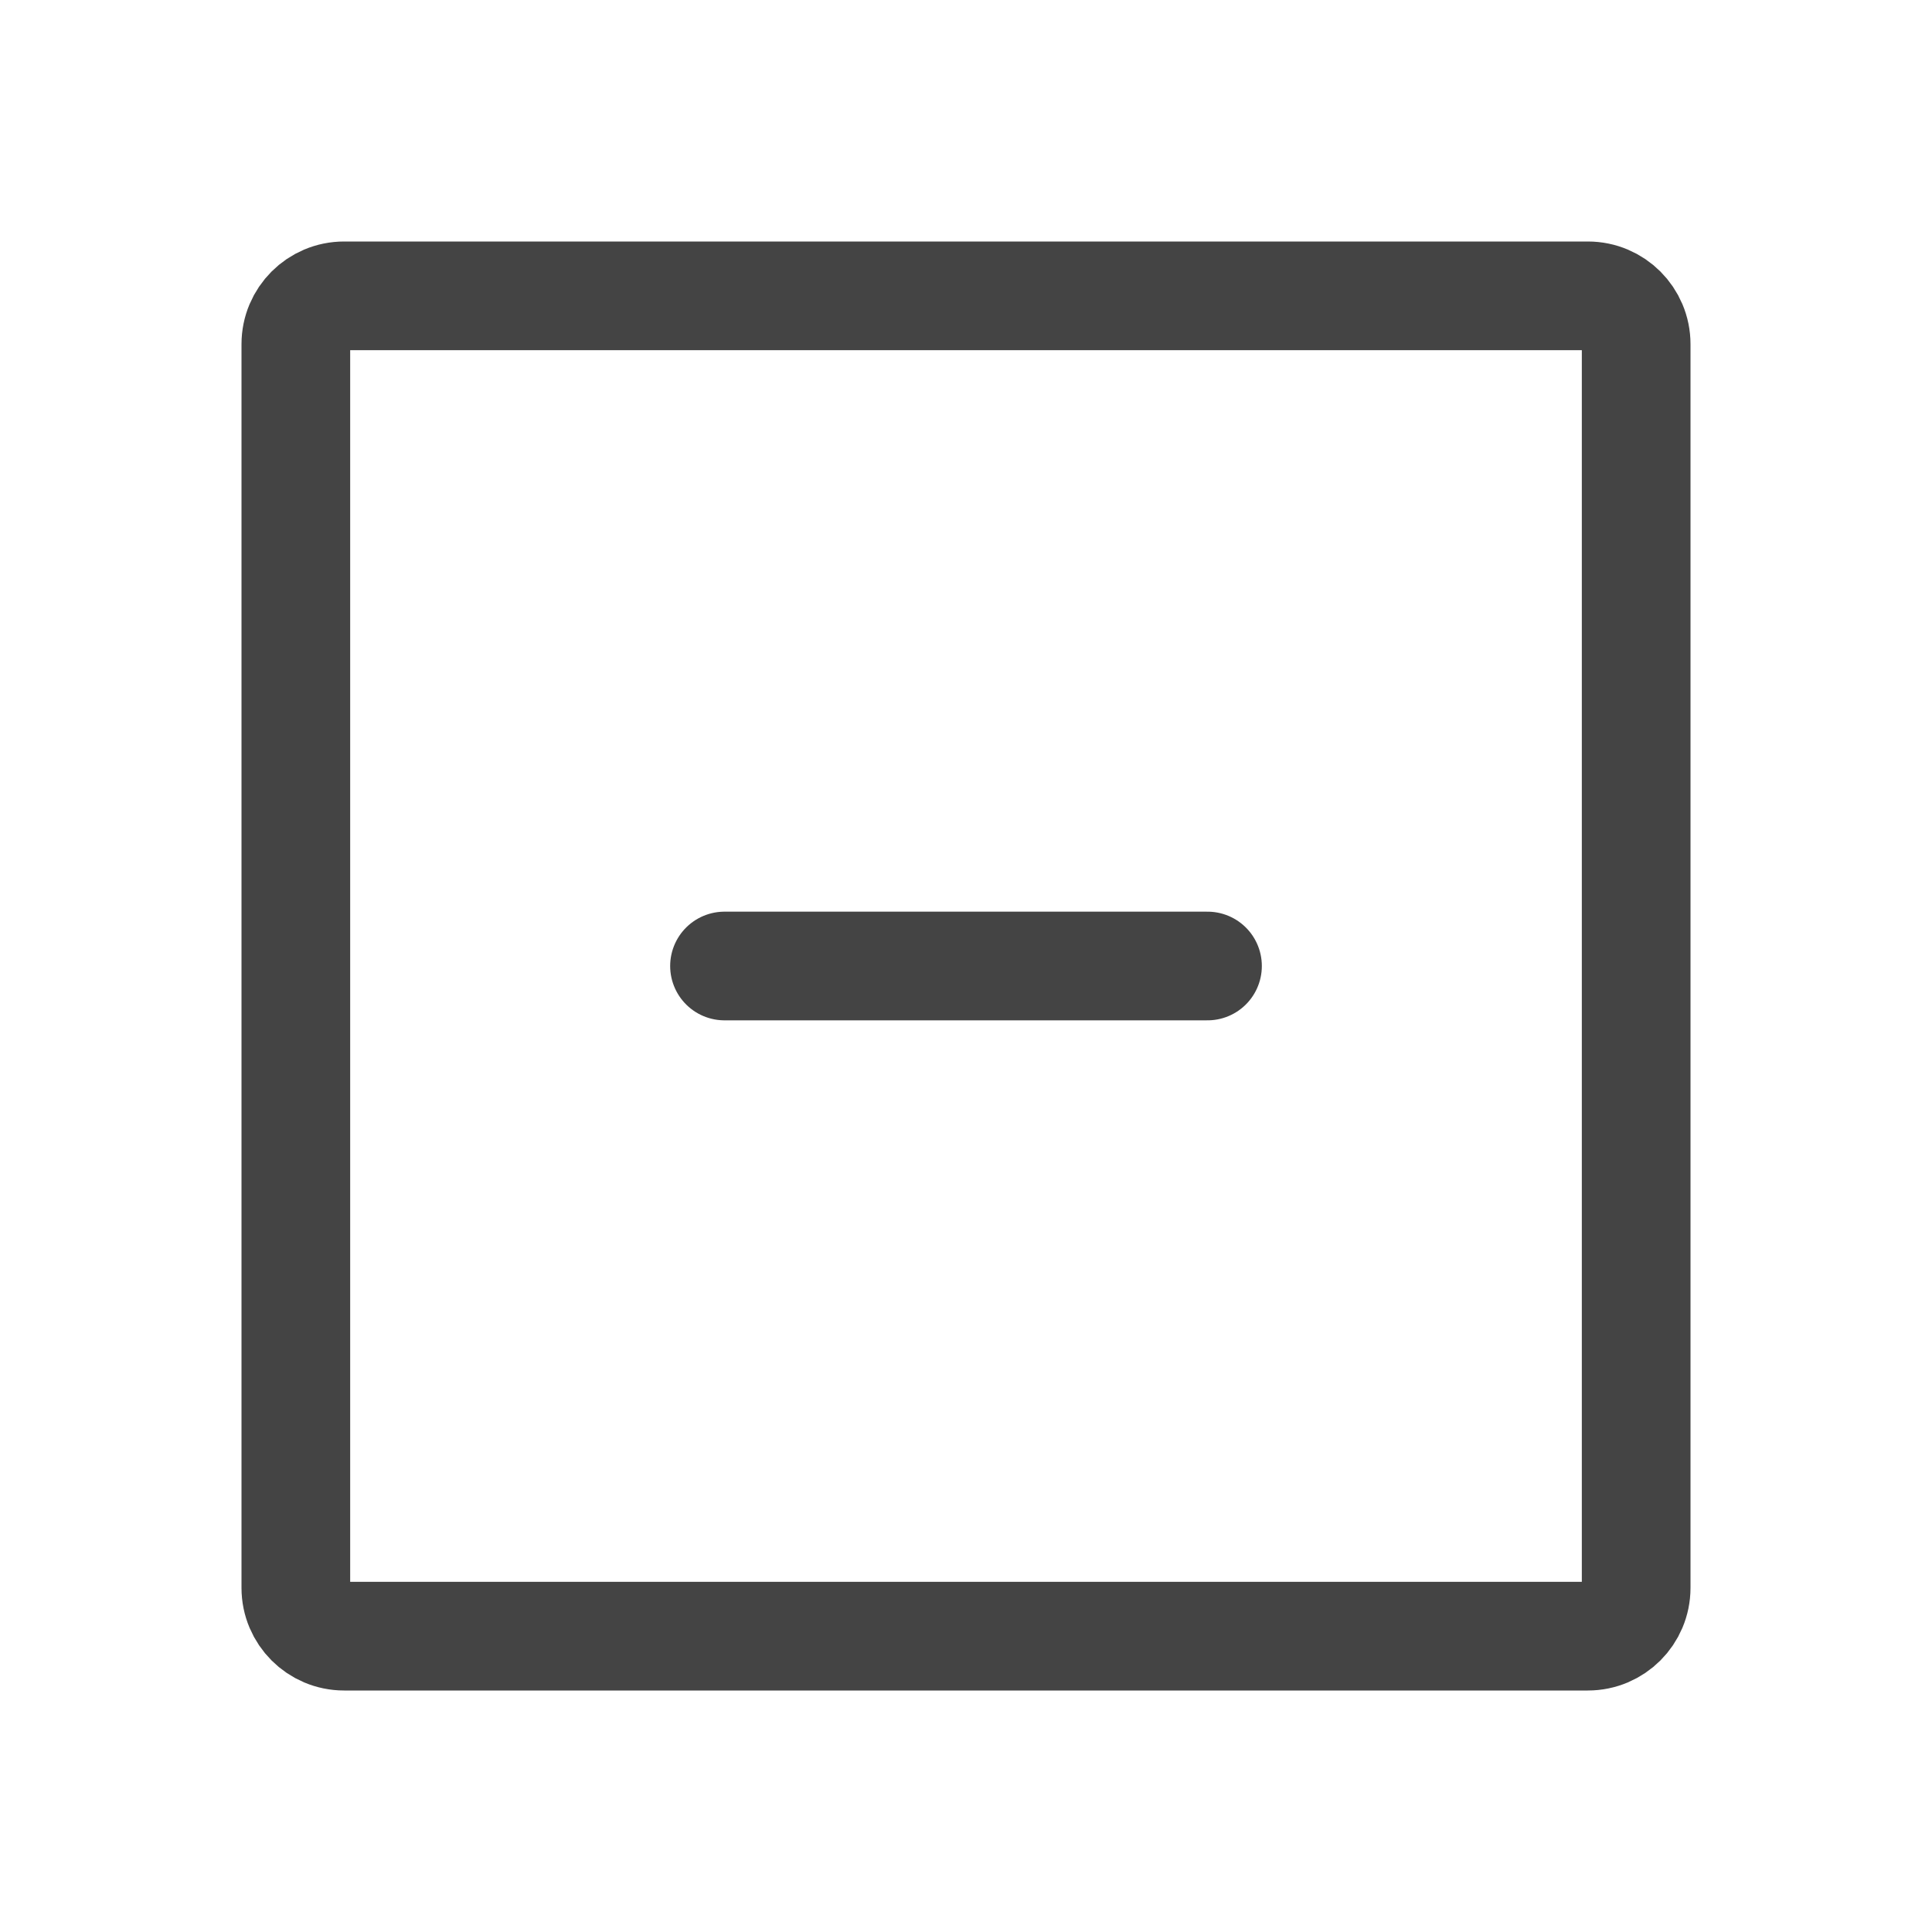
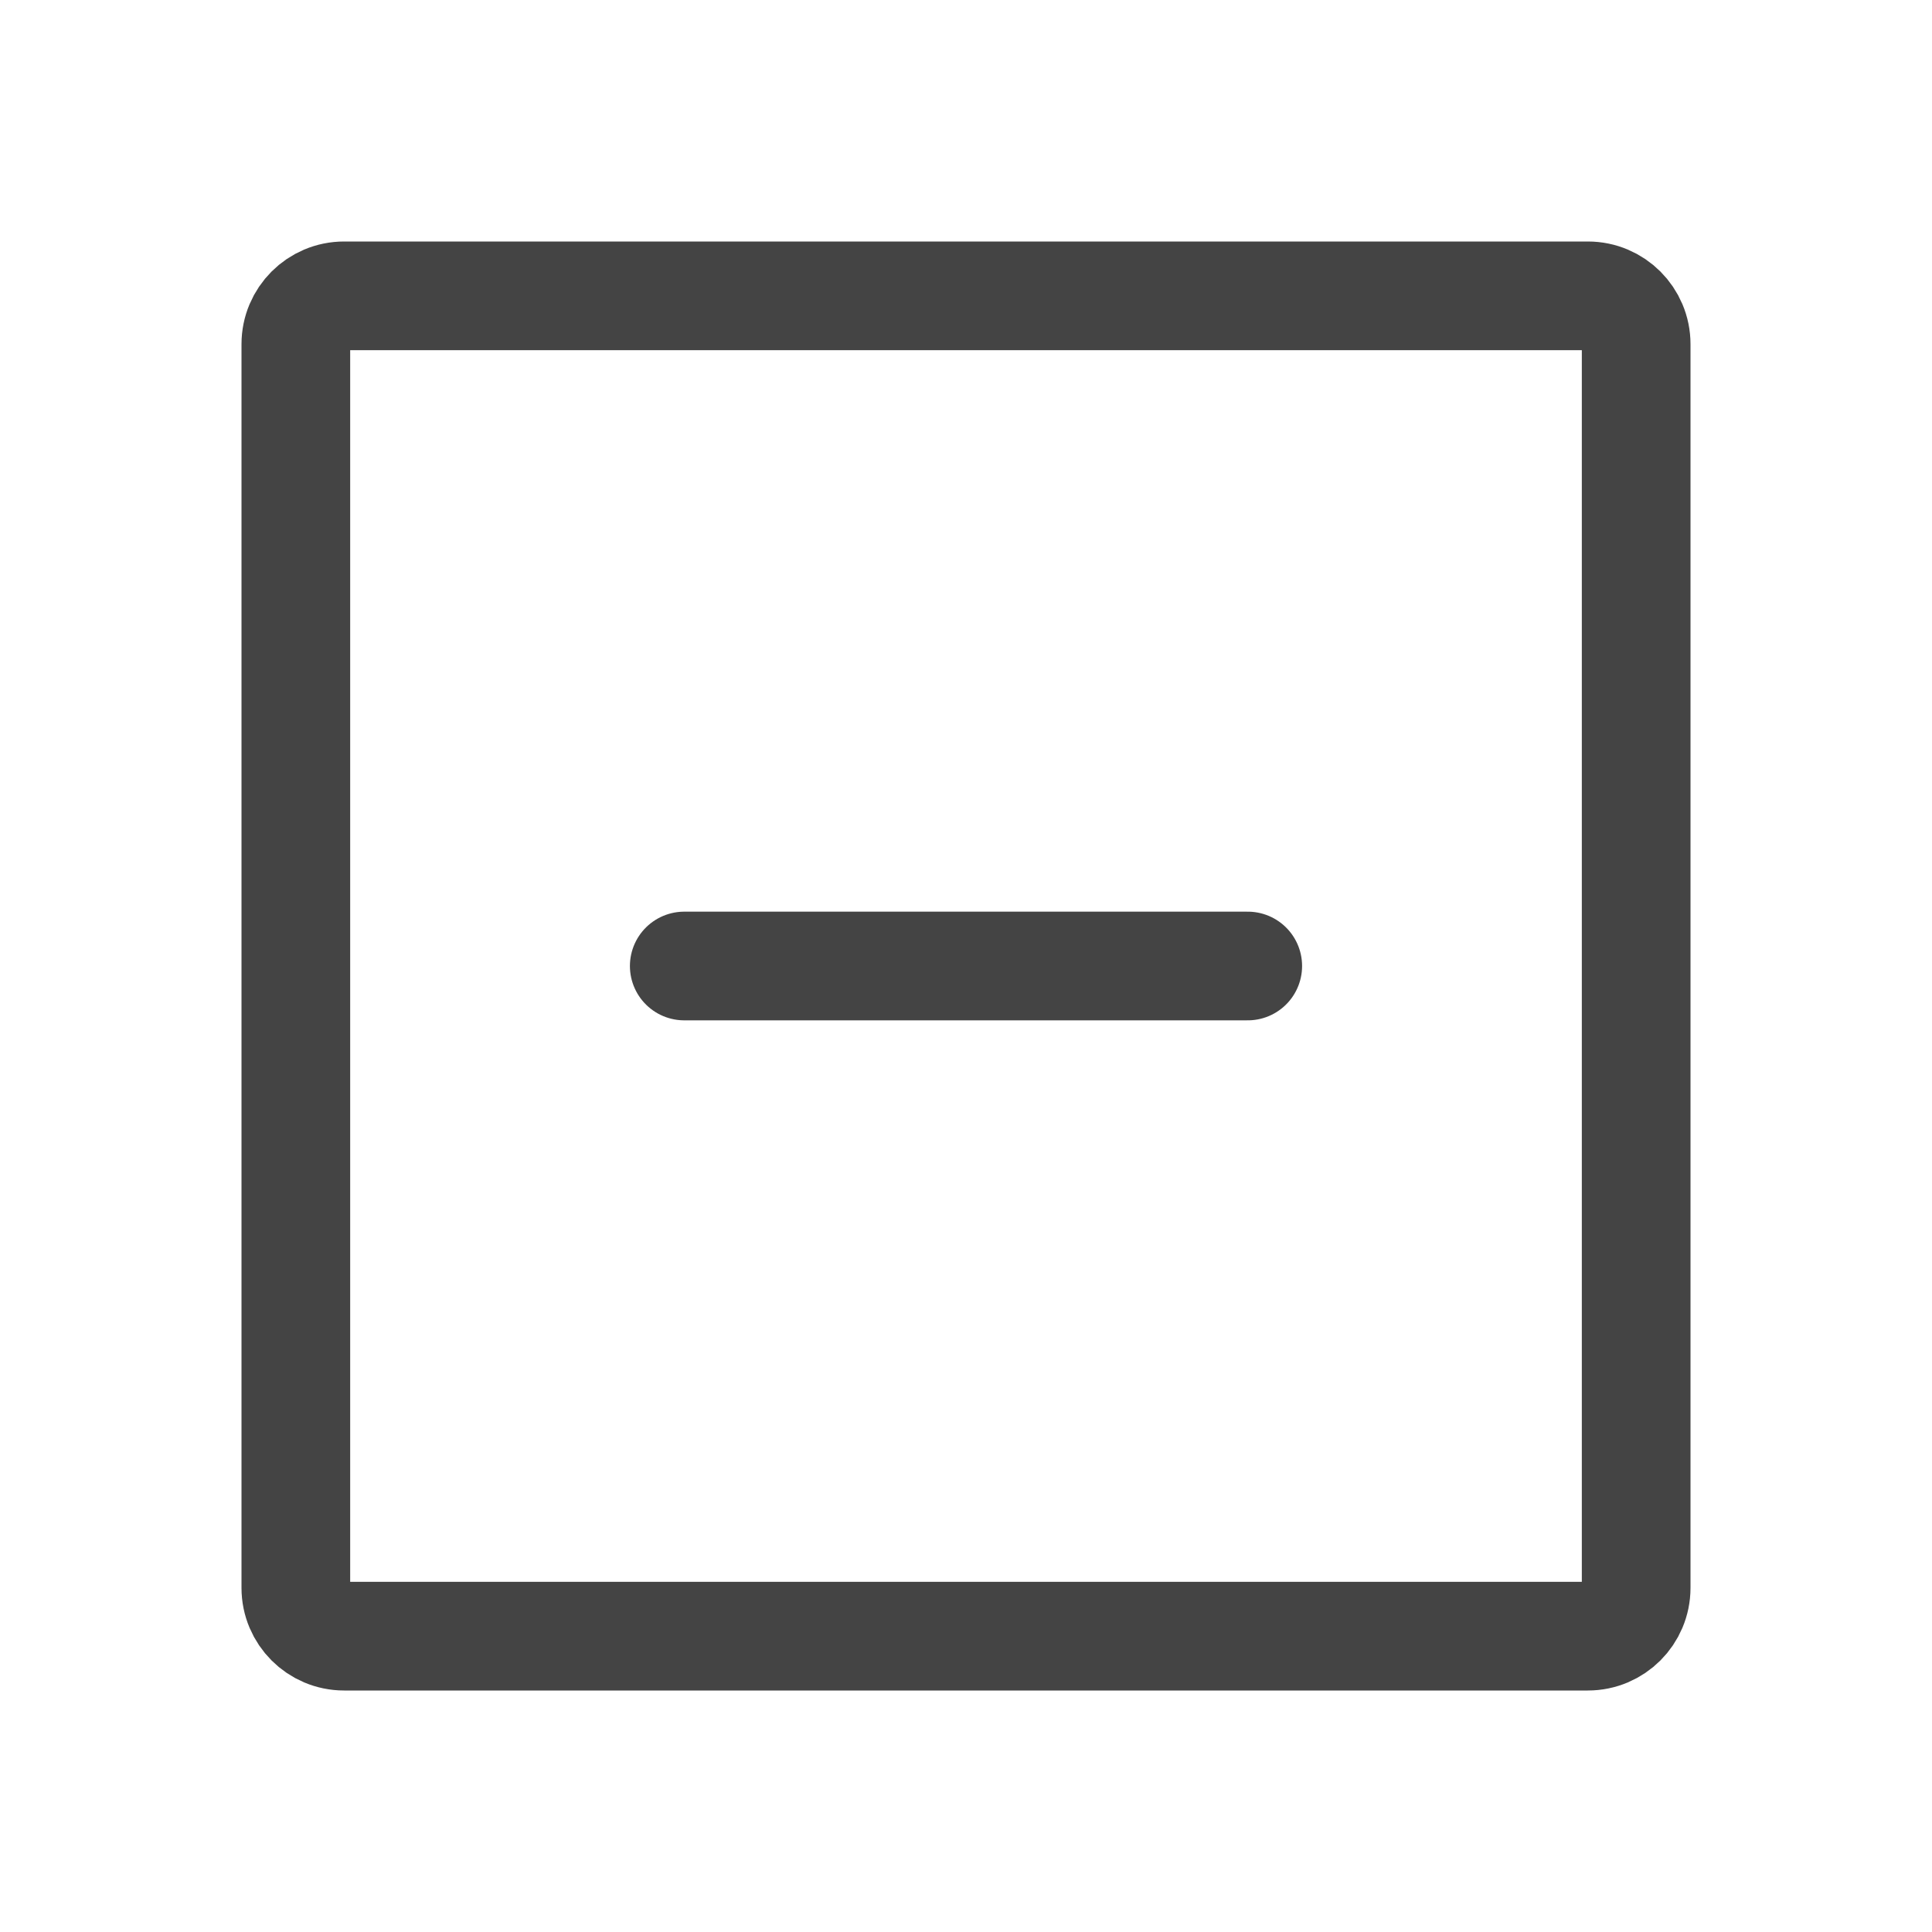
<svg xmlns="http://www.w3.org/2000/svg" width="384" height="384" viewBox="0 0 24 24">
  <g fill="none" stroke="#444444" stroke-width="1.35" stroke-linecap="round" stroke-linejoin="round">
    <rect x="3.675" y="3.675" width="16.65" height="16.65" rx="0.6" />
-     <path d="M9 12h6" />
+     <path d="M8.5 12h7" />
  </g>
</svg>
